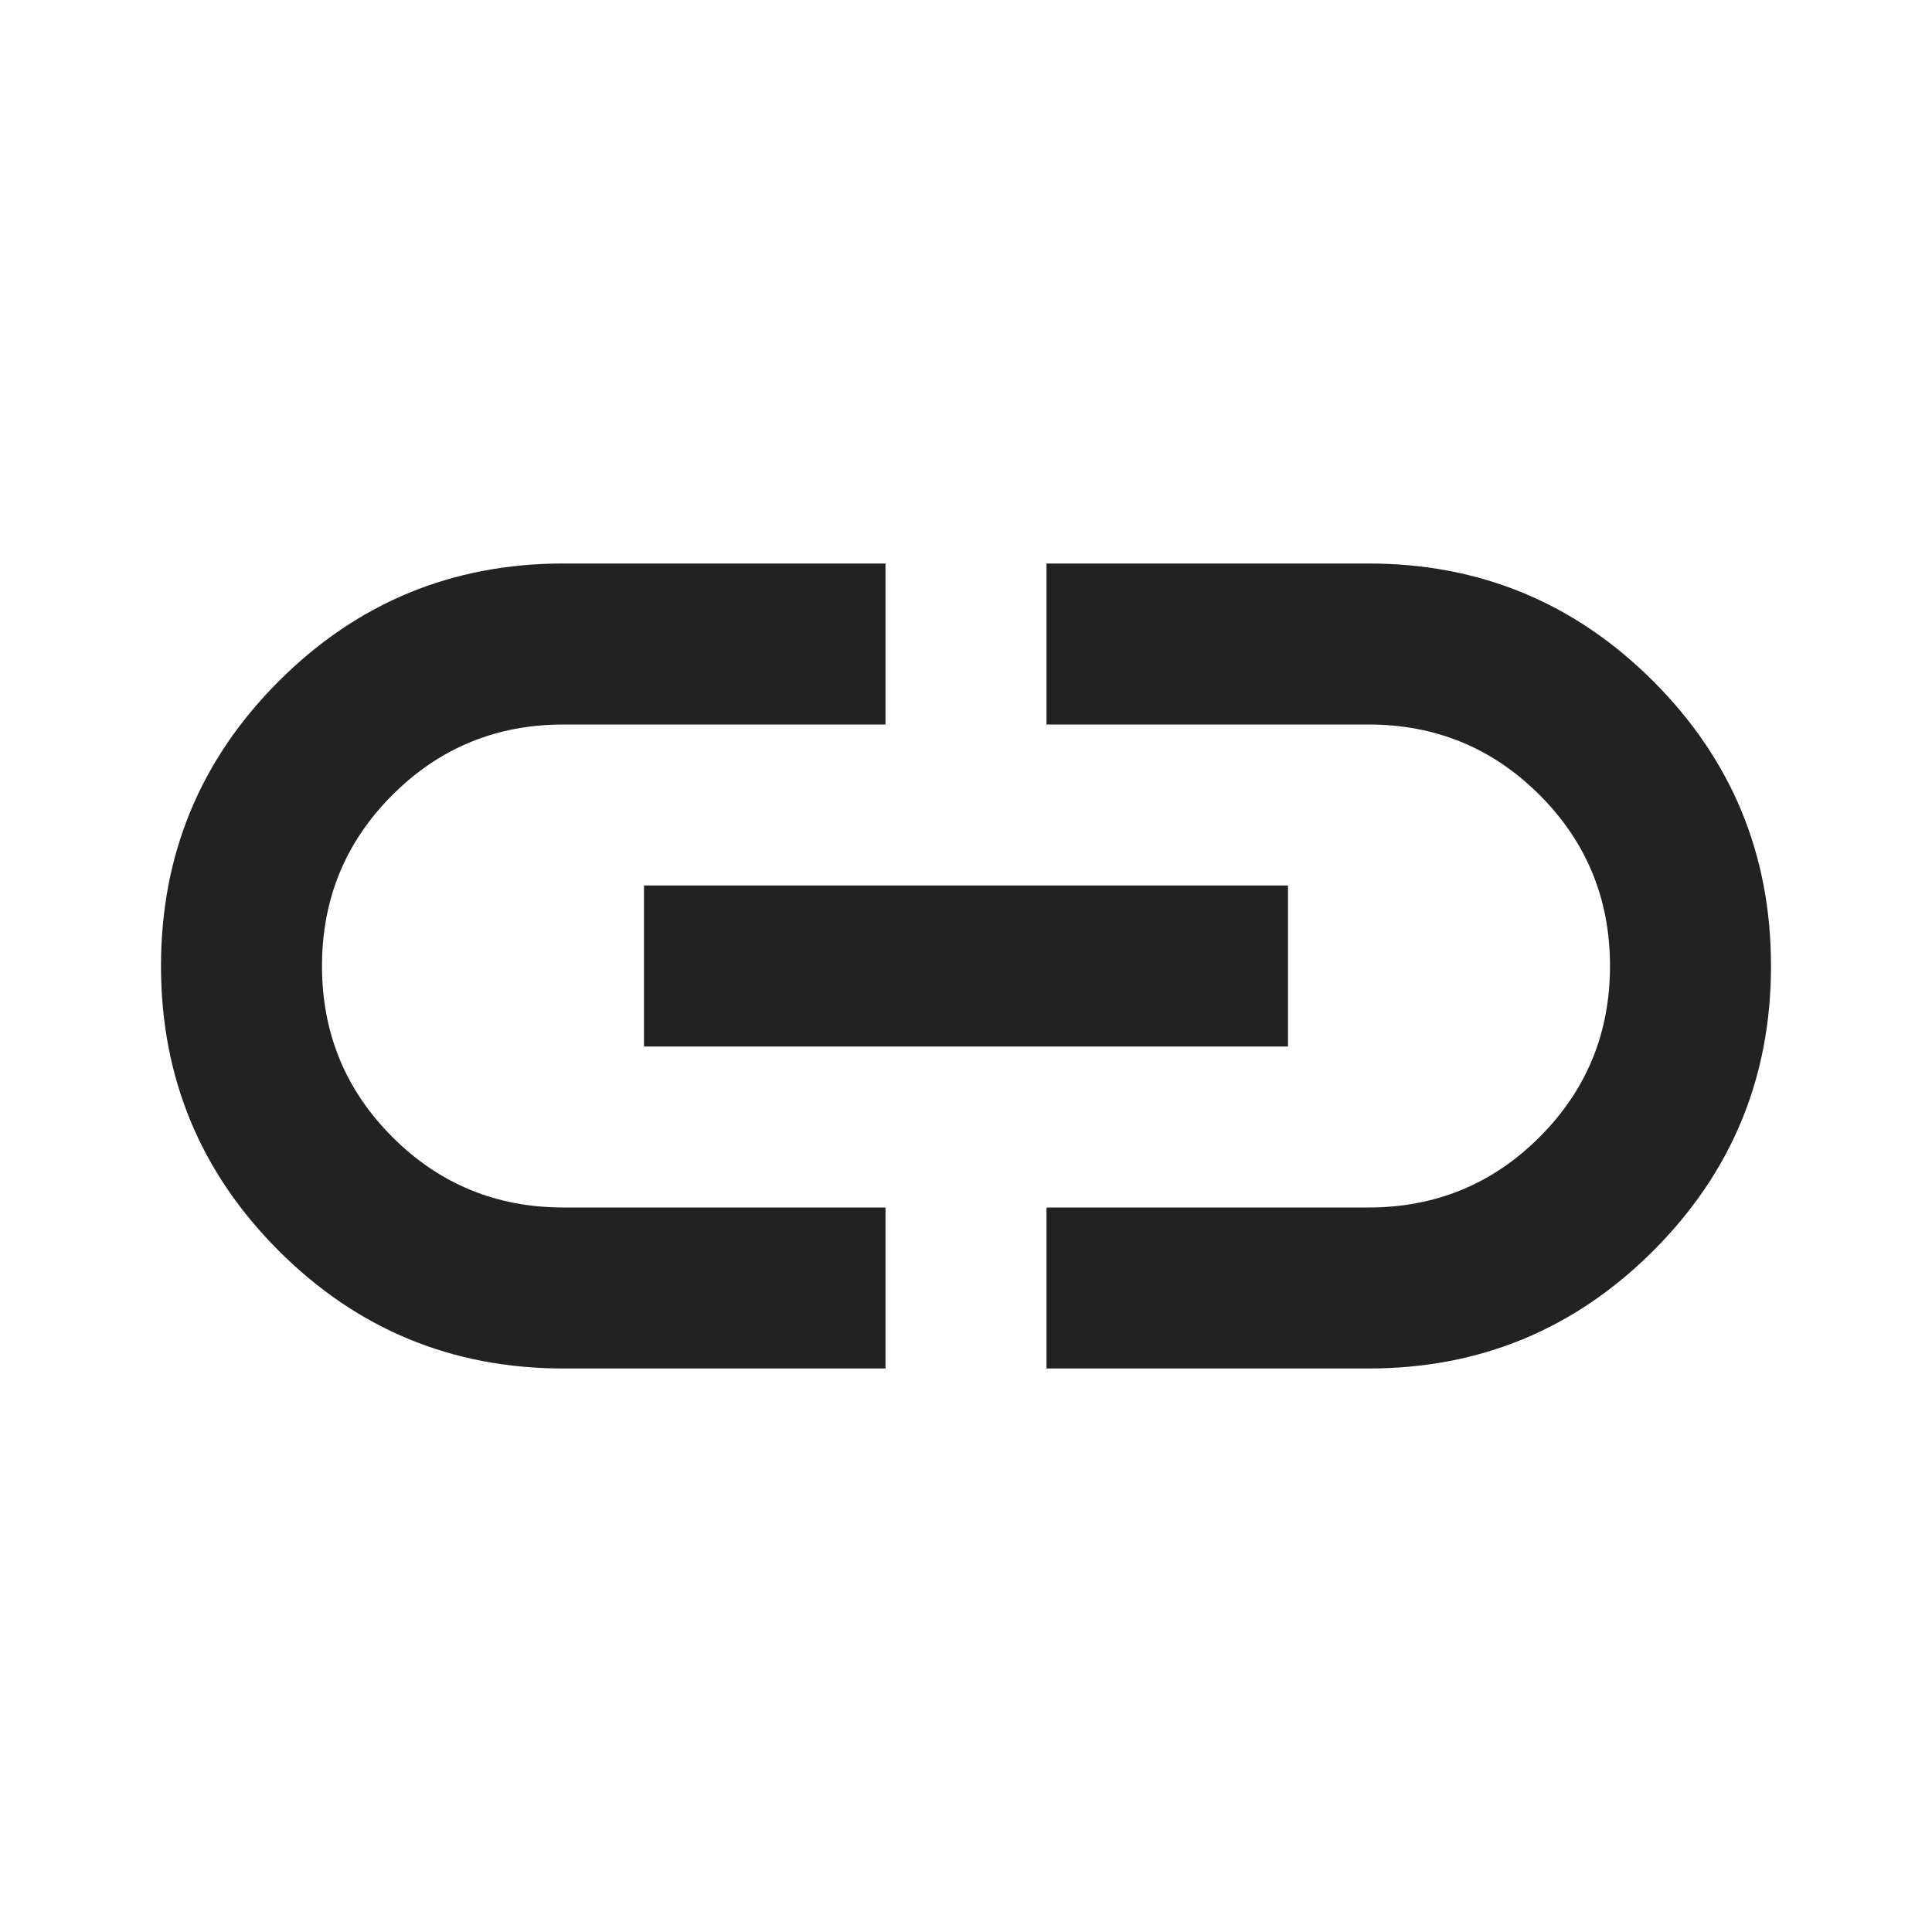
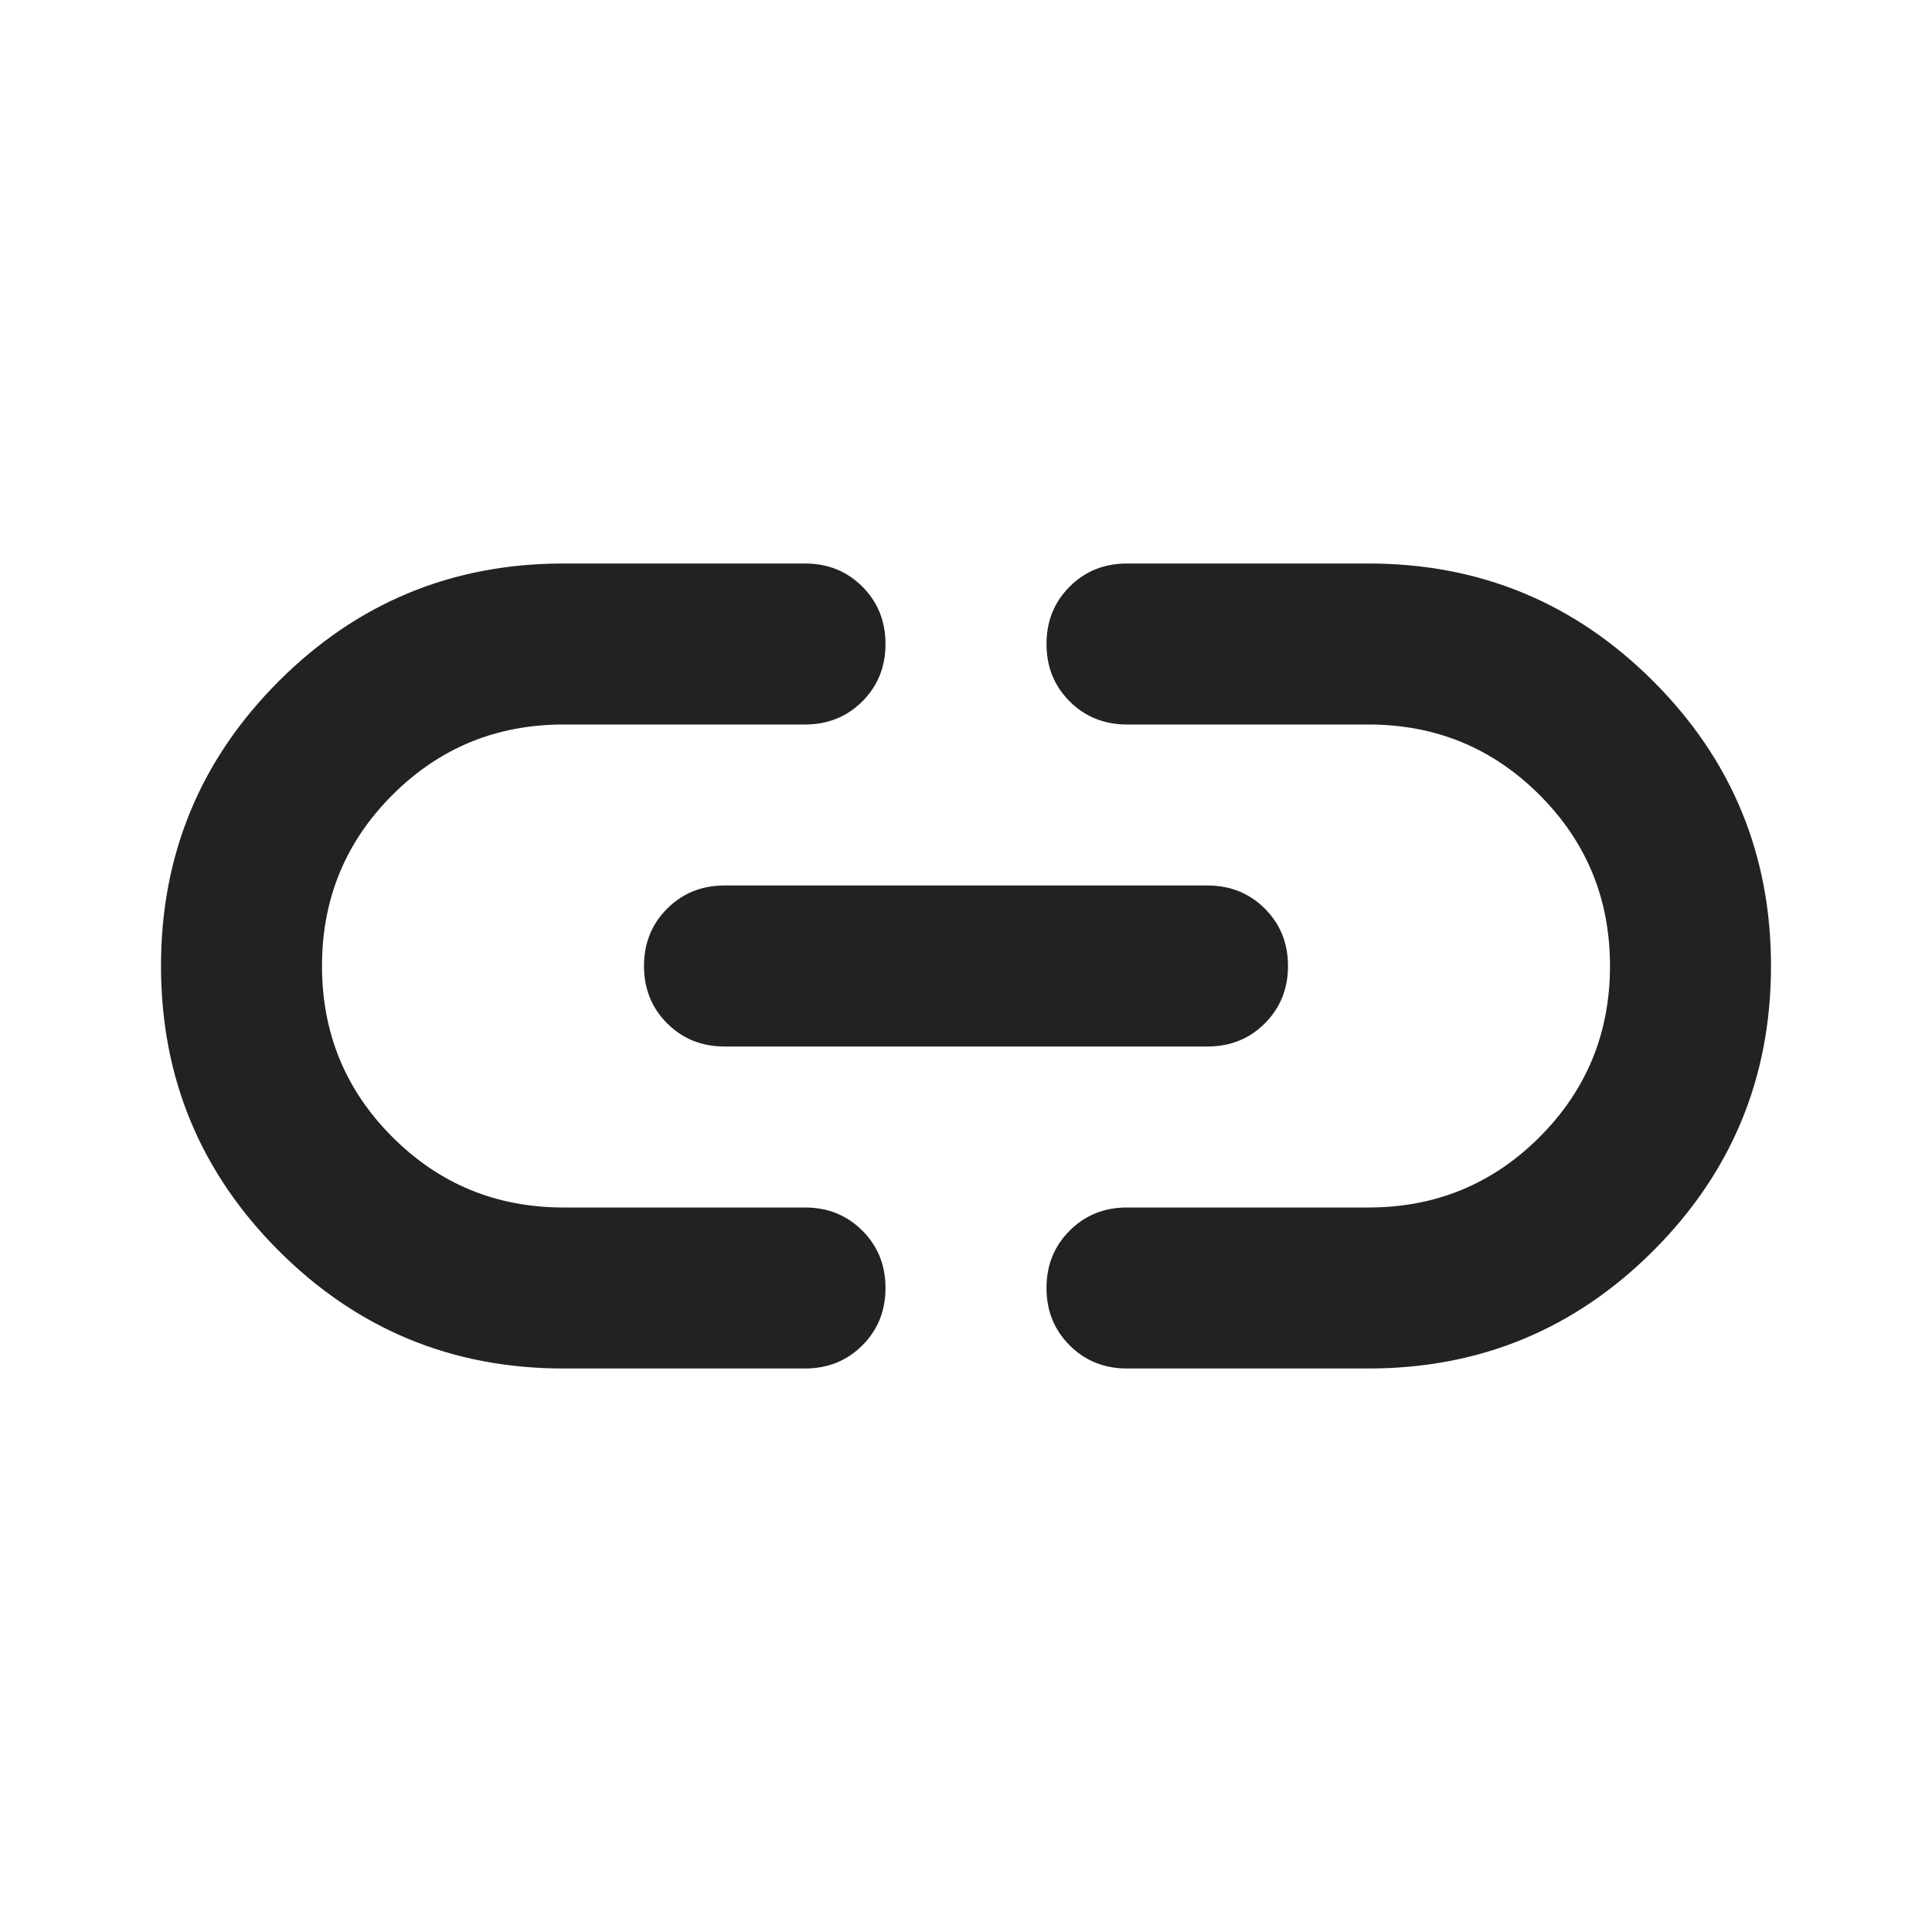
<svg xmlns="http://www.w3.org/2000/svg" height="24" viewBox="0 -960 960 960" width="24">
-   <path d="M440-280H280q-83 0-141.5-58.5T80-480q0-83 58.5-141.5T280-680h160v80H280q-50 0-85 35t-35 85q0 50 35 85t85 35h160v80ZM320-440v-80h320v80H320Zm200 160v-80h160q50 0 85-35t35-85q0-50-35-85t-85-35H520v-80h160q83 0 141.5 58.5T880-480q0 83-58.5 141.5T680-280H520Z" fill="#222222" />
+   <path d="M280-280q-83 0-141.5-58.5T80-480q0-83 58.5-141.5T280-680h120q17 0 28.5 11.5T440-640q0 17-11.5 28.5T400-600H280q-50 0-85 35t-35 85q0 50 35 85t85 35h120q17 0 28.5 11.5T440-320q0 17-11.5 28.5T400-280H280Zm80-160q-17 0-28.5-11.5T320-480q0-17 11.5-28.5T360-520h240q17 0 28.5 11.5T640-480q0 17-11.5 28.5T600-440H360Zm200 160q-17 0-28.5-11.5T520-320q0-17 11.5-28.5T560-360h120q50 0 85-35t35-85q0-50-35-85t-85-35H560q-17 0-28.5-11.5T520-640q0-17 11.5-28.5T560-680h120q83 0 141.5 58.5T880-480q0 83-58.5 141.5T680-280H560Z" fill="#222222" />
</svg>
